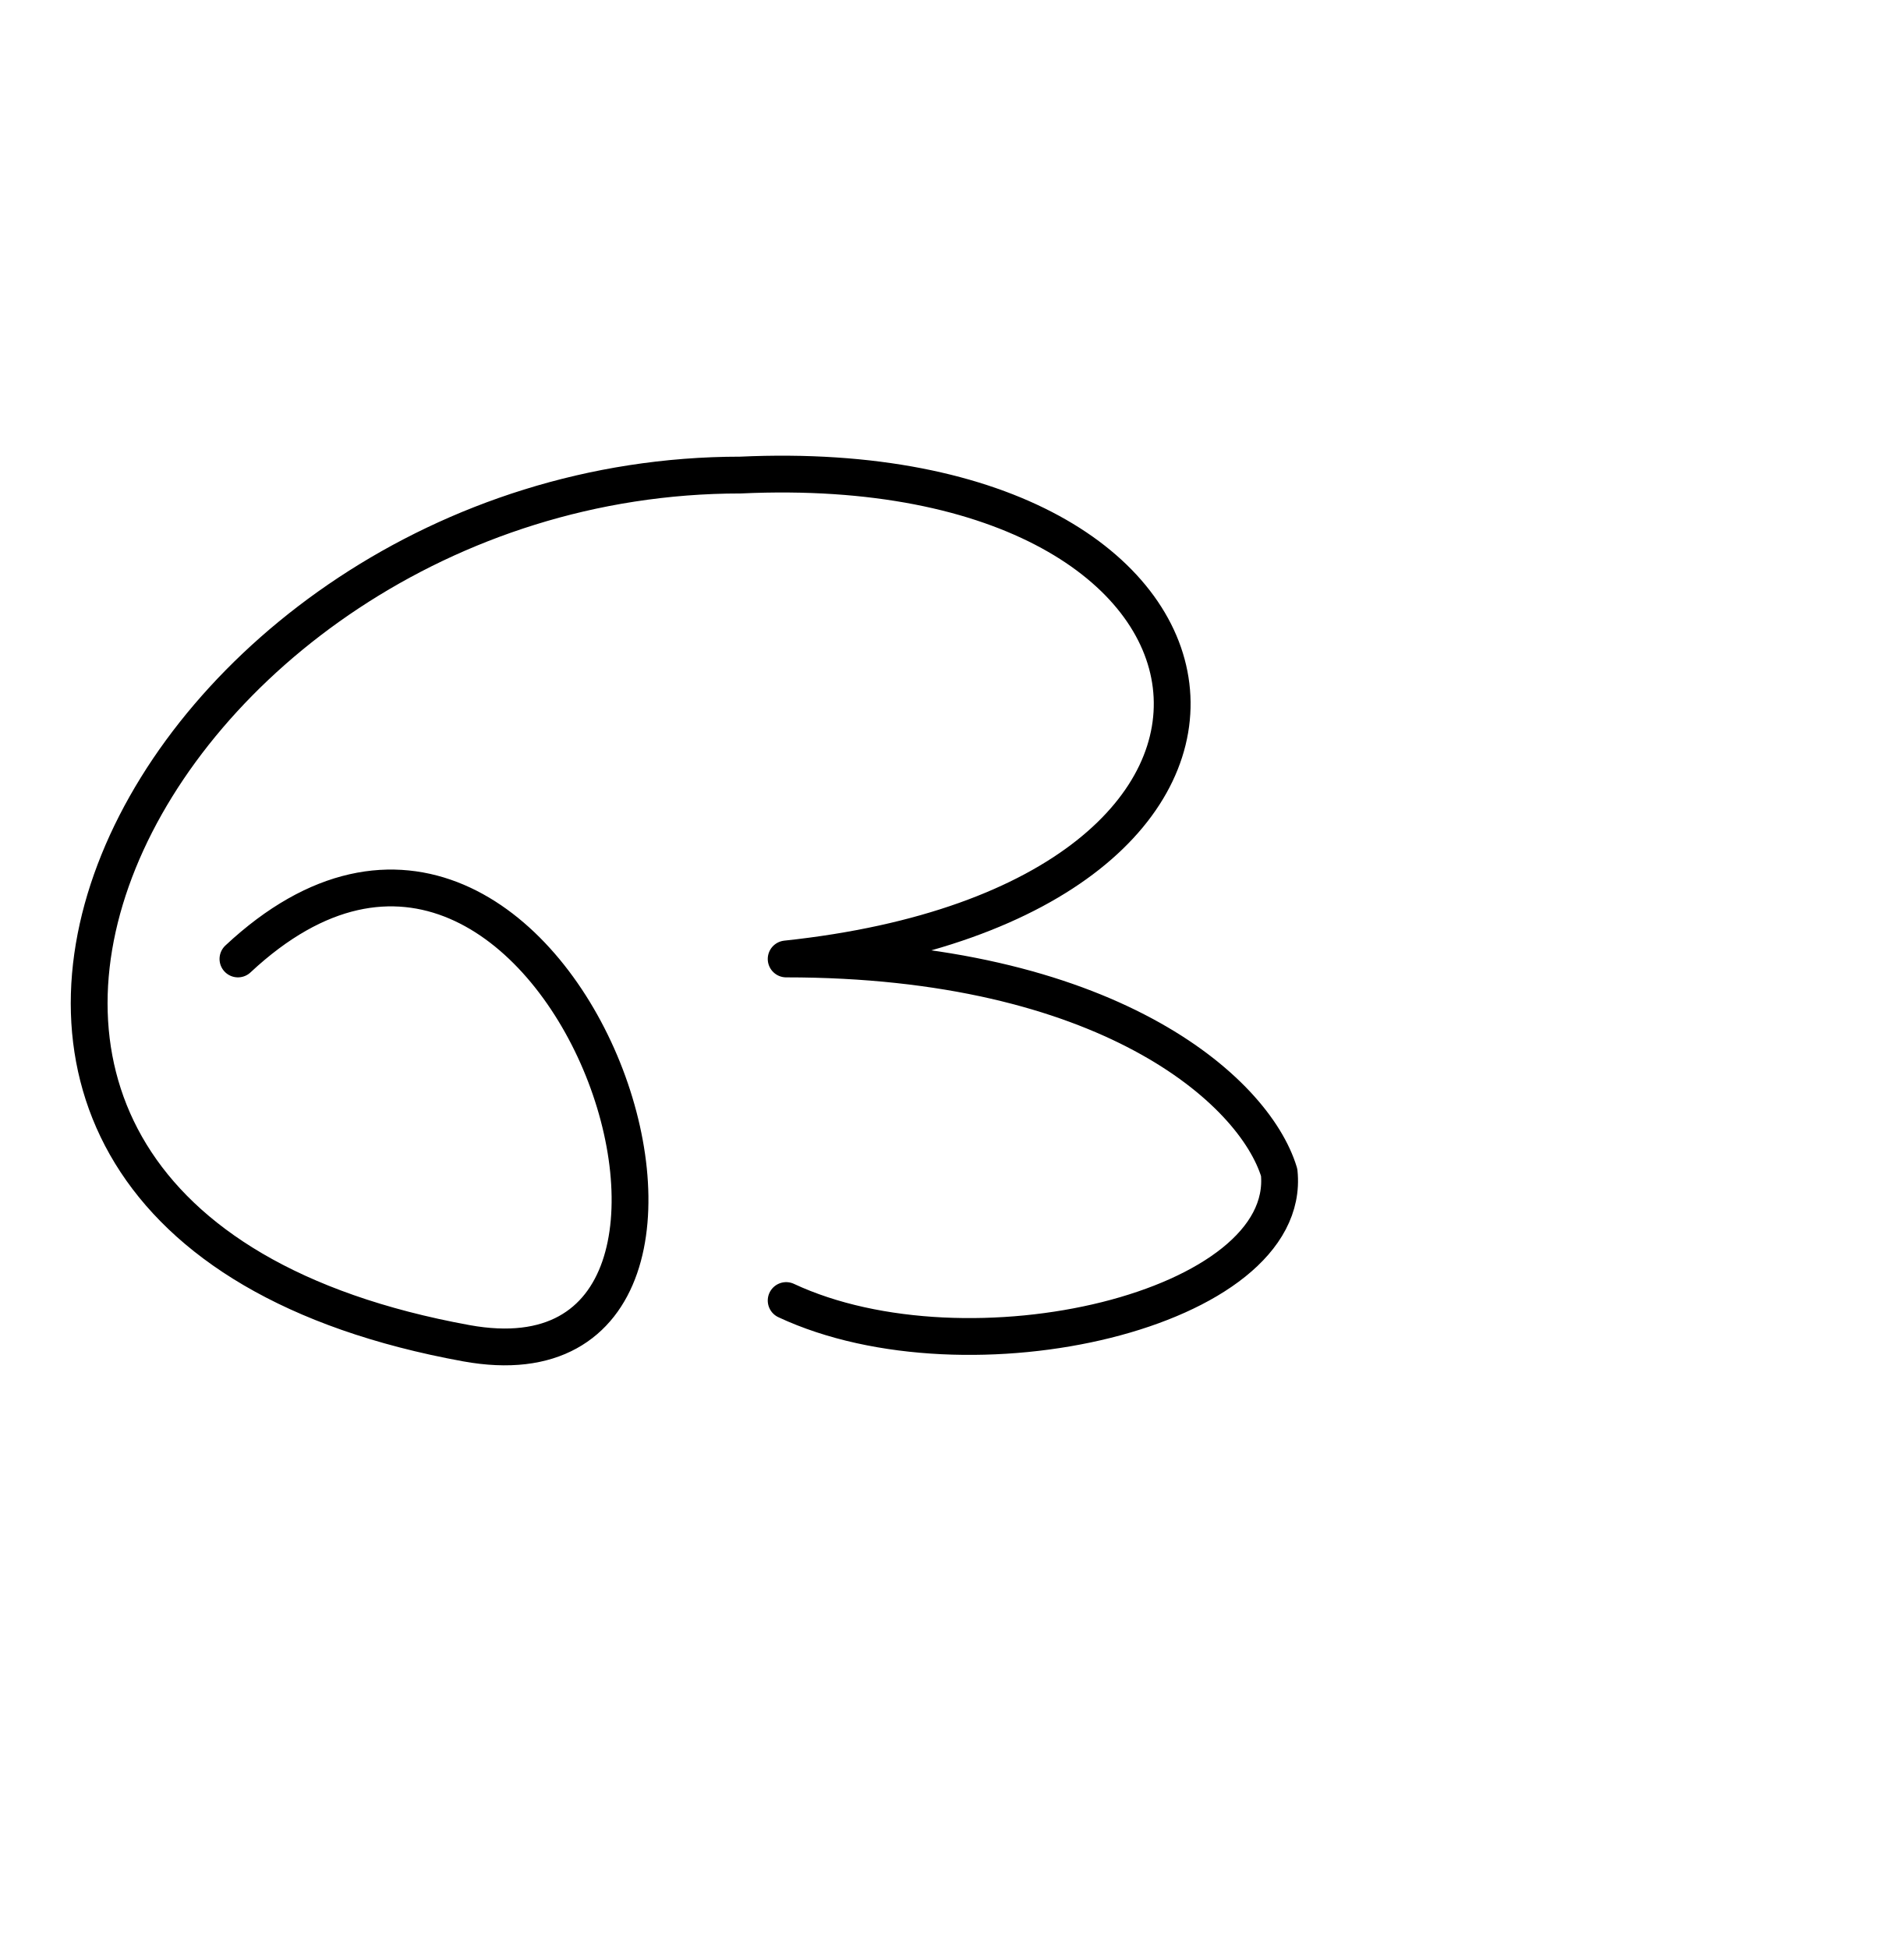
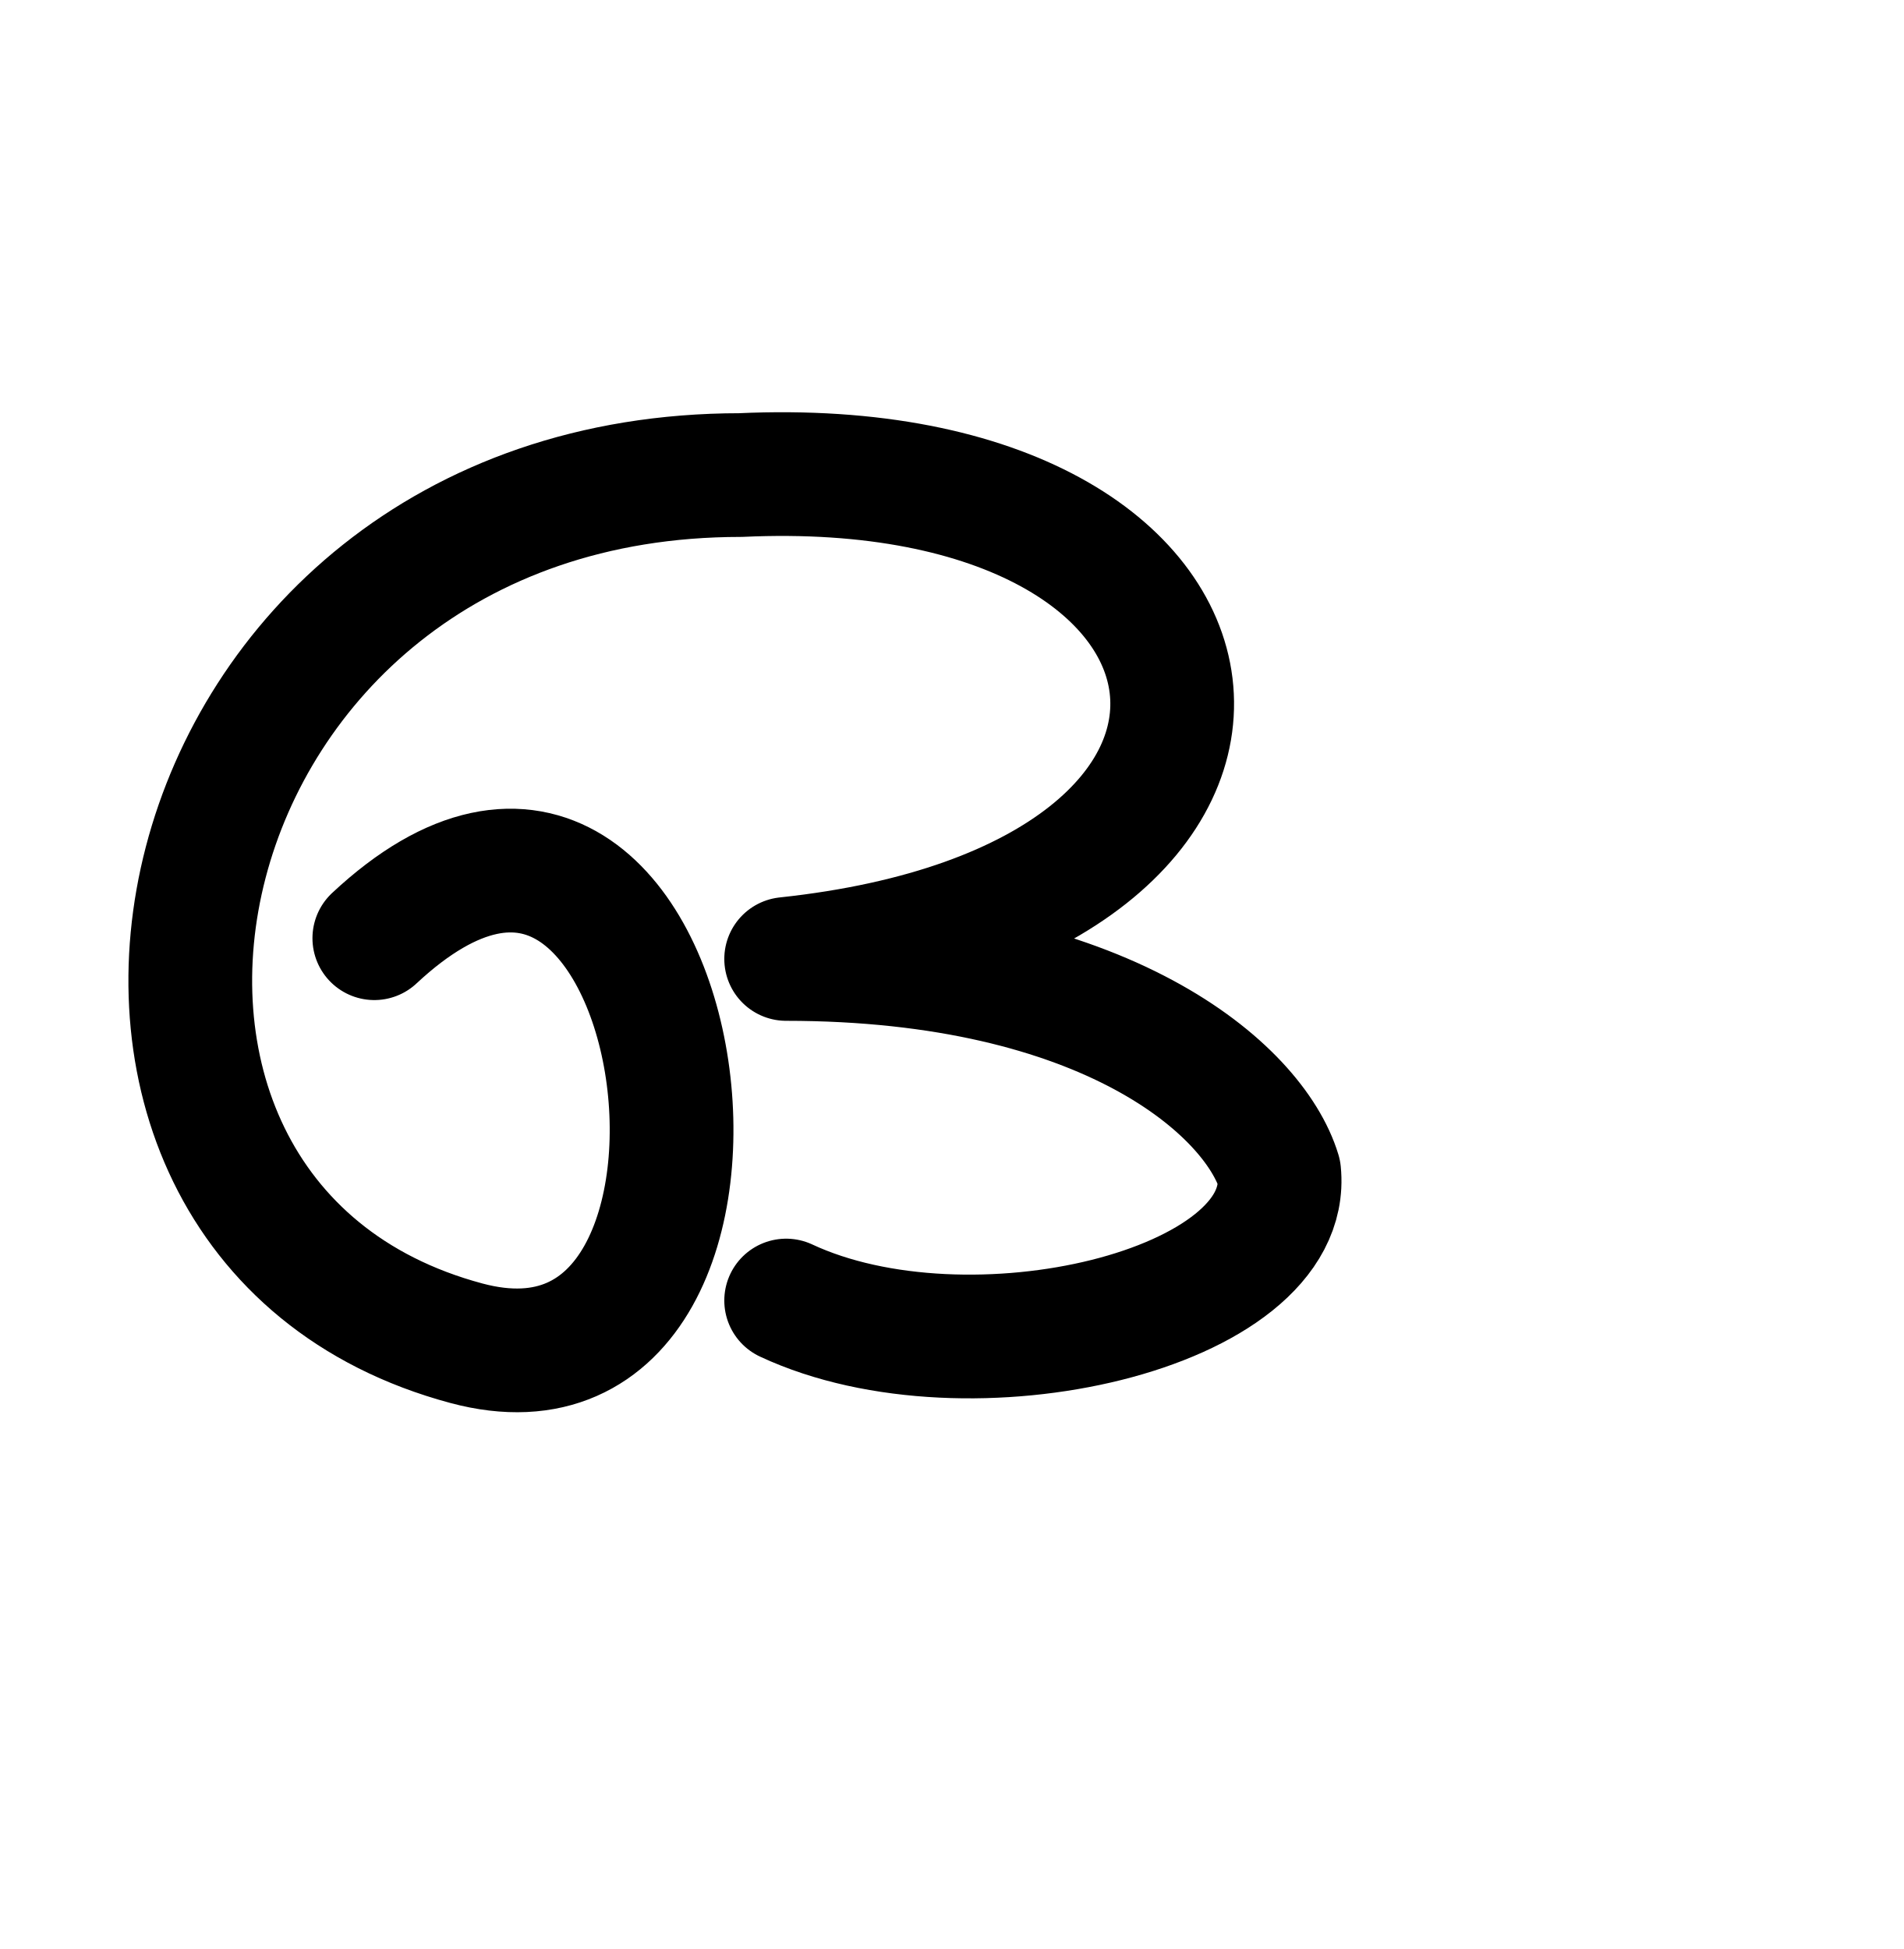
<svg xmlns="http://www.w3.org/2000/svg" width="2000" height="2048" id="svg2992" version="1.1">
  <defs id="defs5498" />
  <g id="layer1" transform="translate(0,1048)">
-     <path style="fill:none;stroke:#000000;stroke-width:38.672;stroke-linecap:round;stroke-linejoin:round;stroke-miterlimit:4;stroke-opacity:1;stroke-dasharray:none" d="M 250,-40.329 C 586,-354.39 848.819,428.764 490,363.463 -244.333,229.824 153.795,-548.808 778,-548.808 c 559.66,-25.886 630.829,446.419 48,508.479 336,0 491.618,137.229 518,224.329 14.63,144.15 -326,224.329 -518,134.597" id="path3004" />
+     <path style="fill:none;stroke:#000000;stroke-width:130;stroke-linecap:round;stroke-linejoin:round;stroke-miterlimit:4;stroke-dasharray:none;stroke-opacity:1" d="M 393.29,-62.134 C 729.29,-376.195 842.255,457.971 490,363.463 0,232 153.795,-548.808 778,-548.808 c 559.66,-25.886 630.829,446.419 48,508.479 336,0 491.618,137.229 518,224.329 14.63,144.15 -326,224.329 -518,134.597" id="path3004" />
  </g>
</svg>
